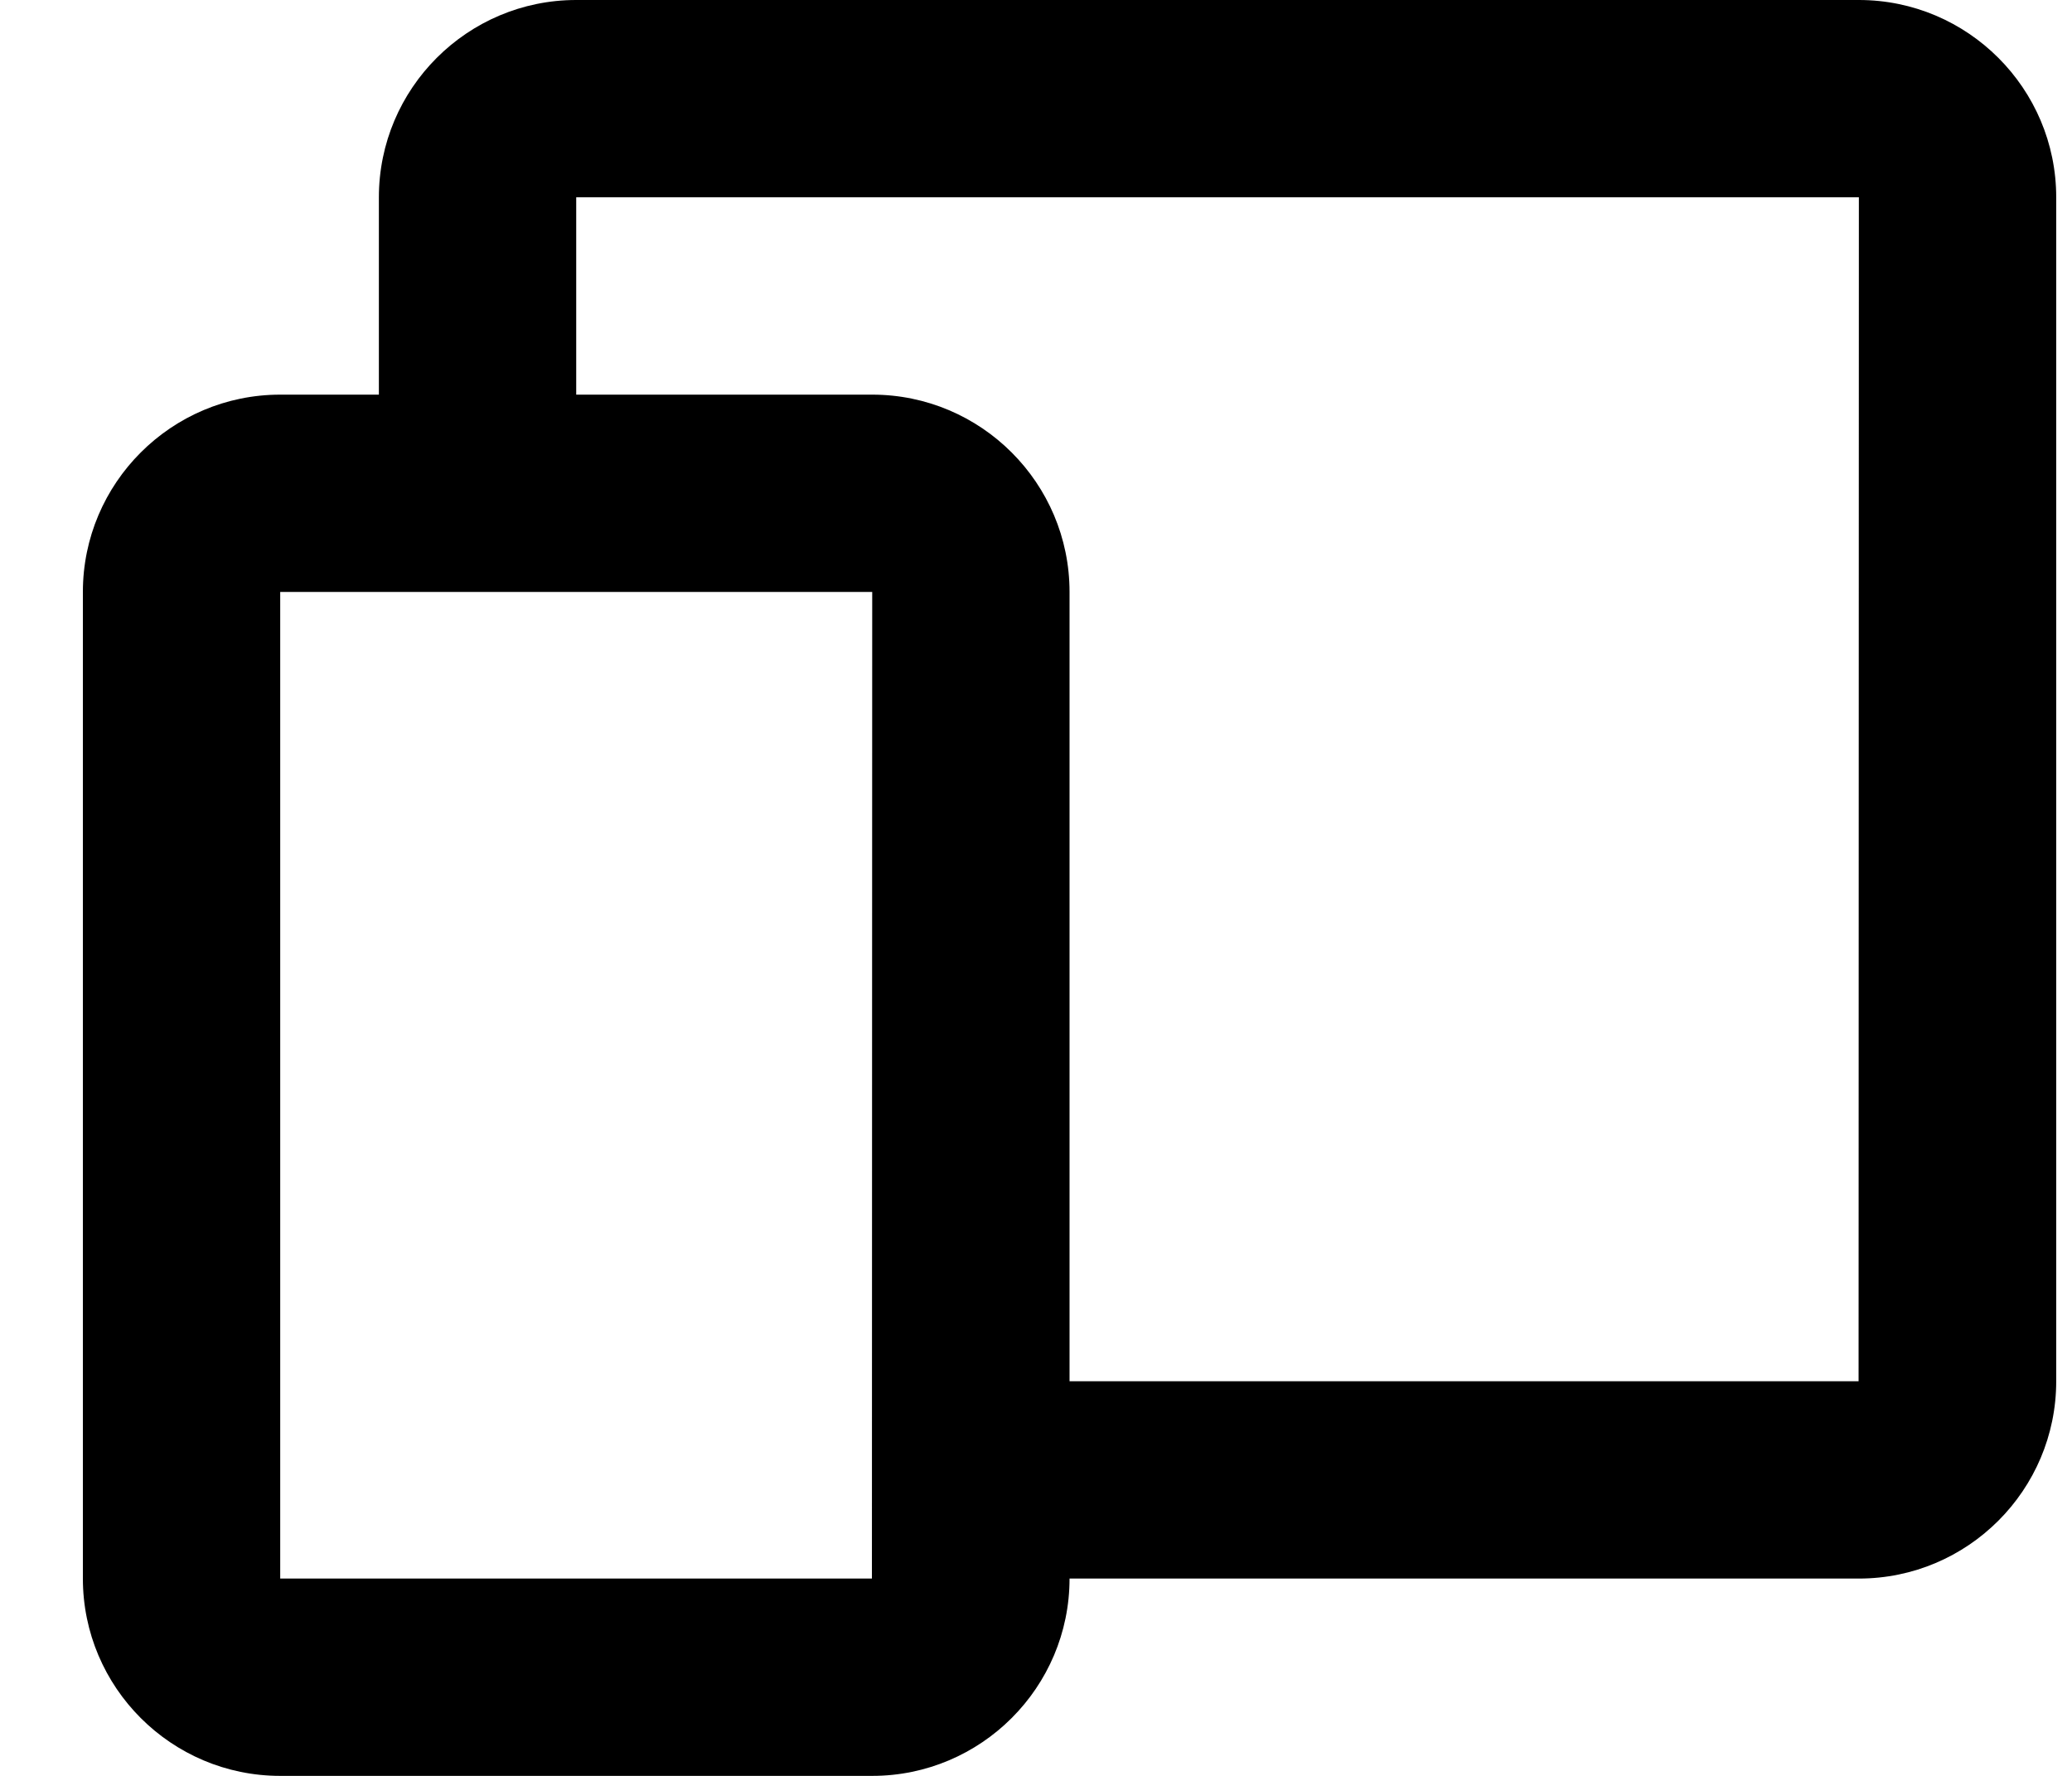
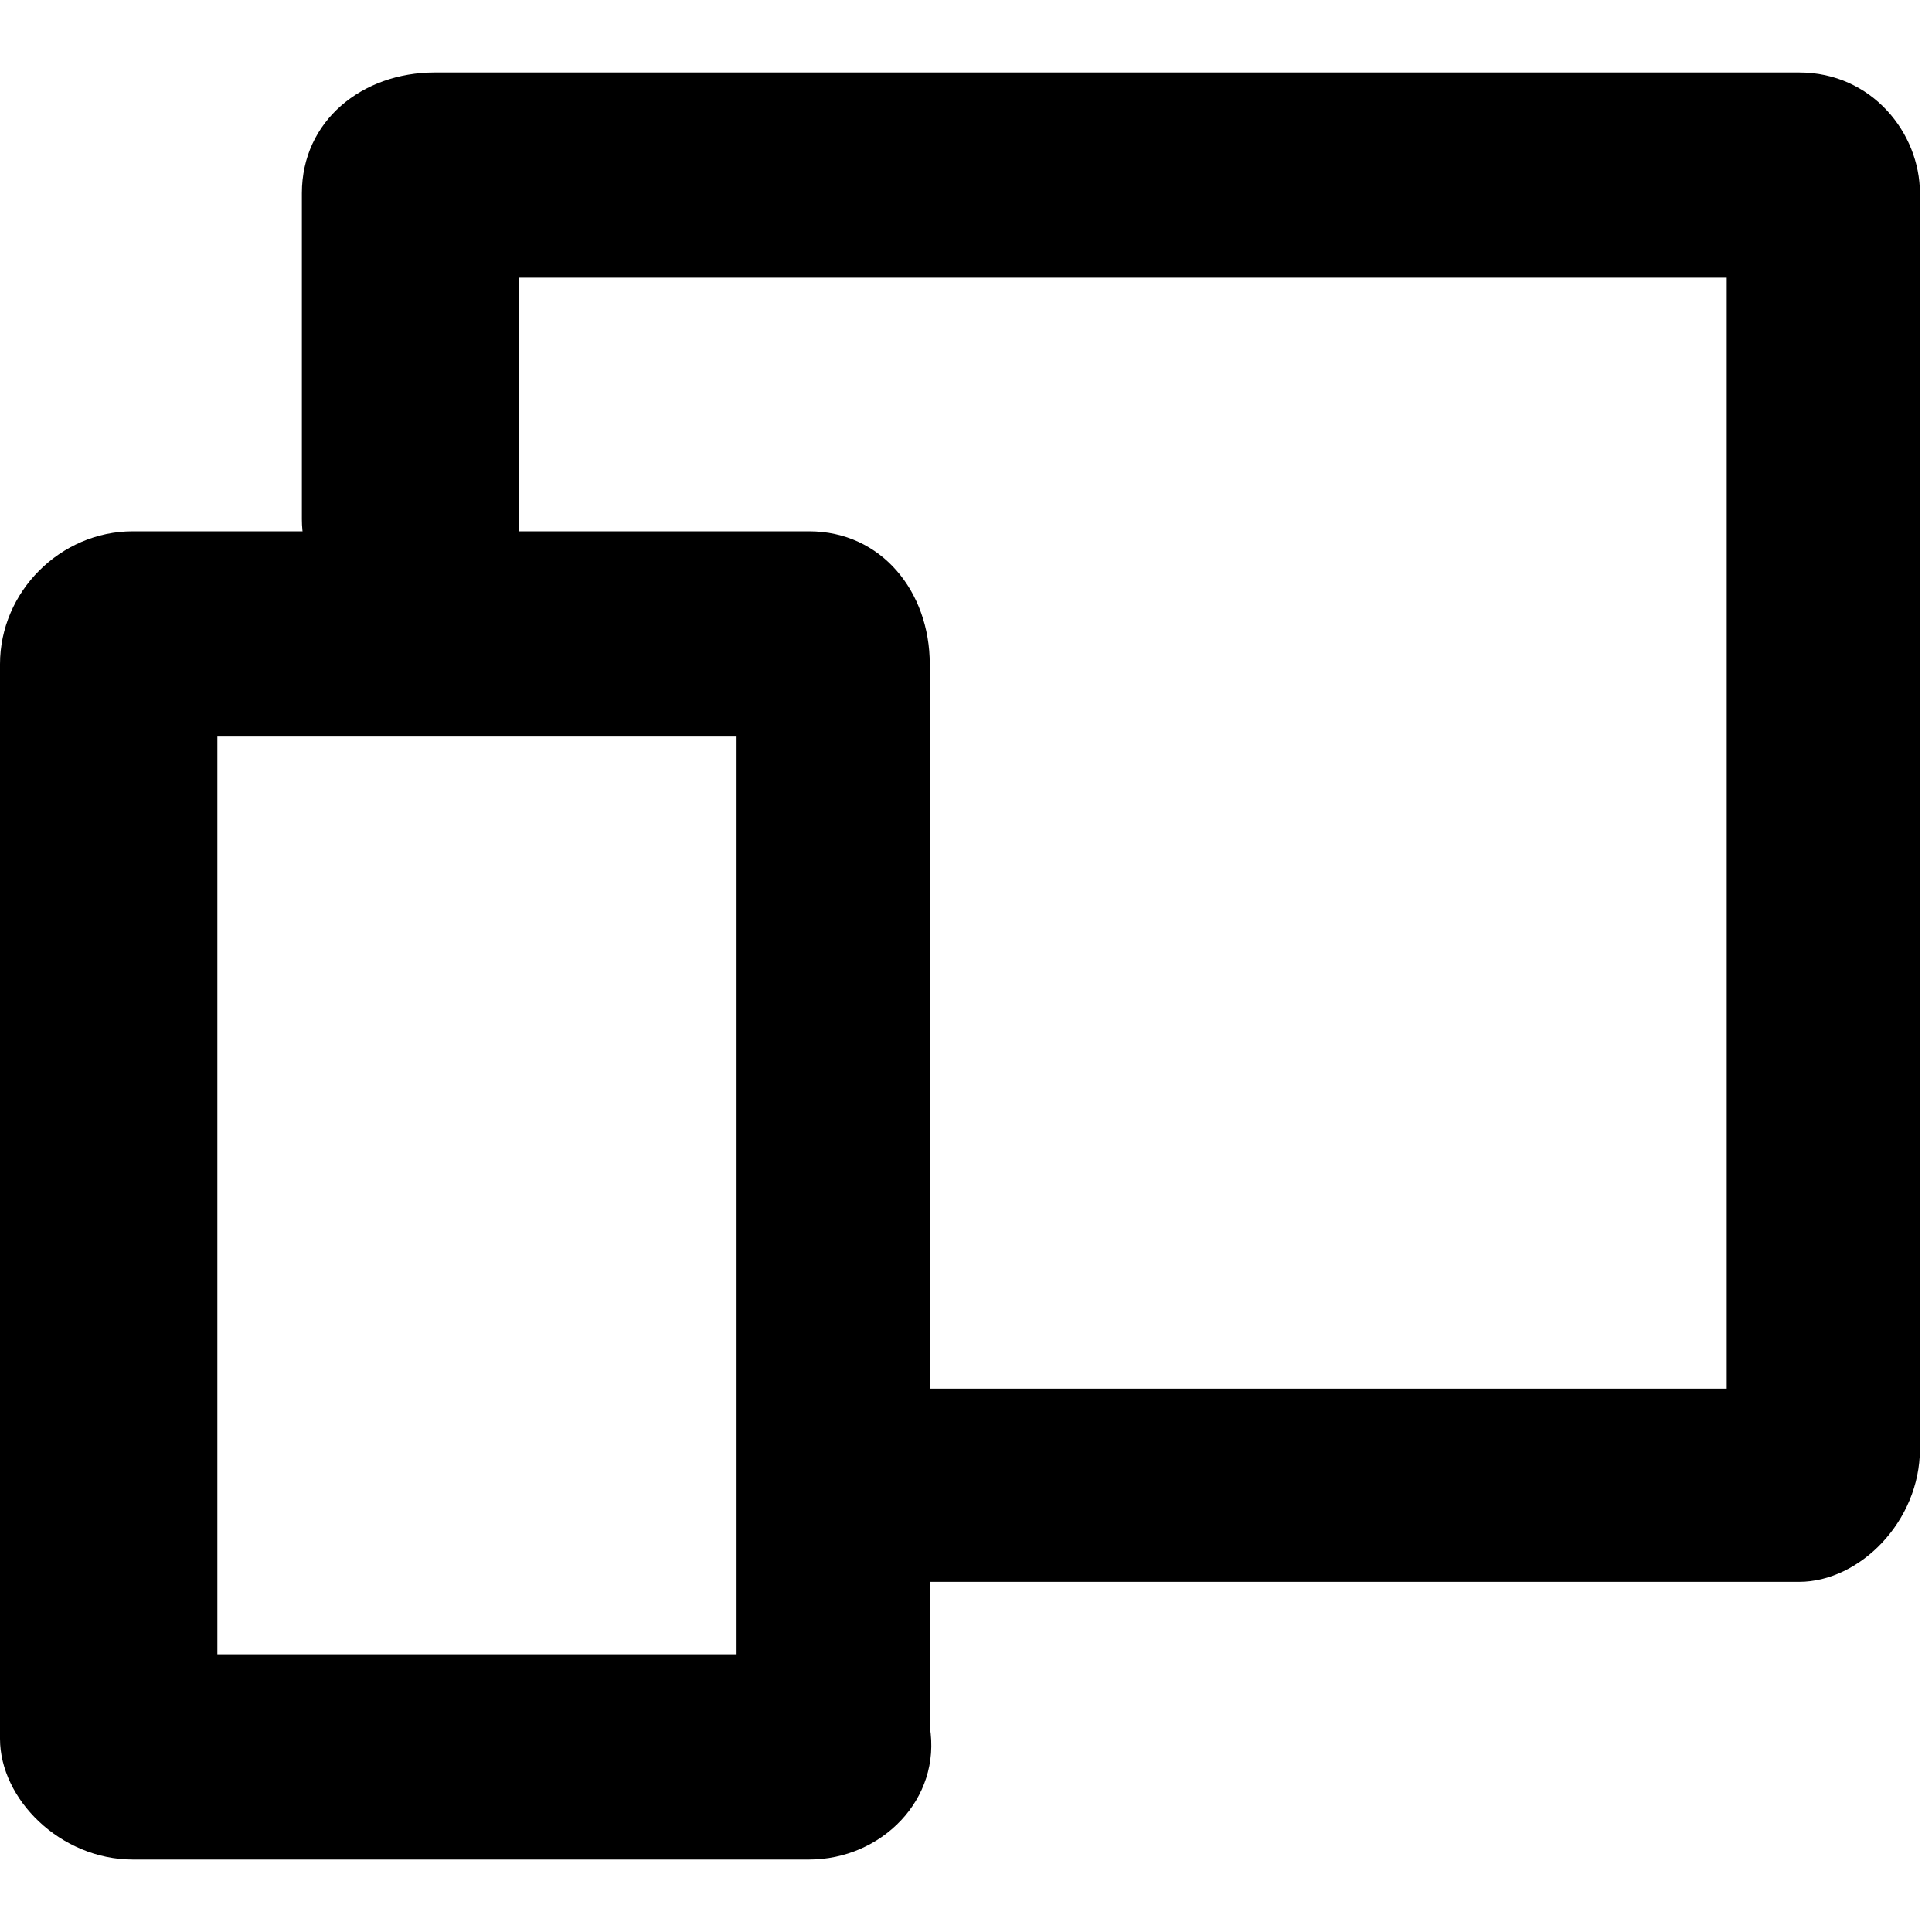
- <svg xmlns="http://www.w3.org/2000/svg" width="21" height="18" viewBox="0 0 21 18" fill="none">
-   <path d="M18.84 0H5.84C4.737 0 3.84 0.897 3.84 2V4H2.84C1.737 4 0.84 4.897 0.84 6V16C0.84 17.103 1.737 18 2.84 18H8.84C9.943 18 10.84 17.103 10.84 16H18.84C19.943 16 20.84 15.103 20.84 14V2C20.84 0.897 19.943 0 18.84 0ZM8.837 16H2.84V6H8.84L8.837 16ZM18.837 14H10.84V6C10.84 4.897 9.943 4 8.84 4H5.84V2H18.84L18.837 14Z" fill="black" />
+ <svg xmlns="http://www.w3.org/2000/svg" version="1.1" id="Layer_1" x="0px" y="0px" viewBox="0 0 16 16" style="enable-background:new 0 0 16 16;" xml:space="preserve">
+   <g>
+     <g>
+       <path d="M14.9,13.1H7.1c-0.5,0-0.9-0.4-0.9-0.8s0.4-0.8,0.9-0.8h7.2V2.3h-10v2c0,0.5-0.4,0.9-0.9,0.9S2.5,4.8,2.5,4.3V1.6    c0-0.6,0.5-1,1.1-1h11.3c0.6,0,1,0.5,1,1V12C15.9,12.6,15.4,13.1,14.9,13.1z" />
+     </g>
+     <g>
+       <path d="M6.7,15.4H1.1c-0.6,0-1.1-0.5-1.1-1V5.5c0-0.6,0.5-1.1,1.1-1.1h5.6c0.6,0,1,0.5,1,1.1v8.8C7.8,14.9,7.3,15.4,6.7,15.4z     M1.8,13.7h4.3V6.1H1.8V13.7z" />
+     </g>
+   </g>
</svg>
